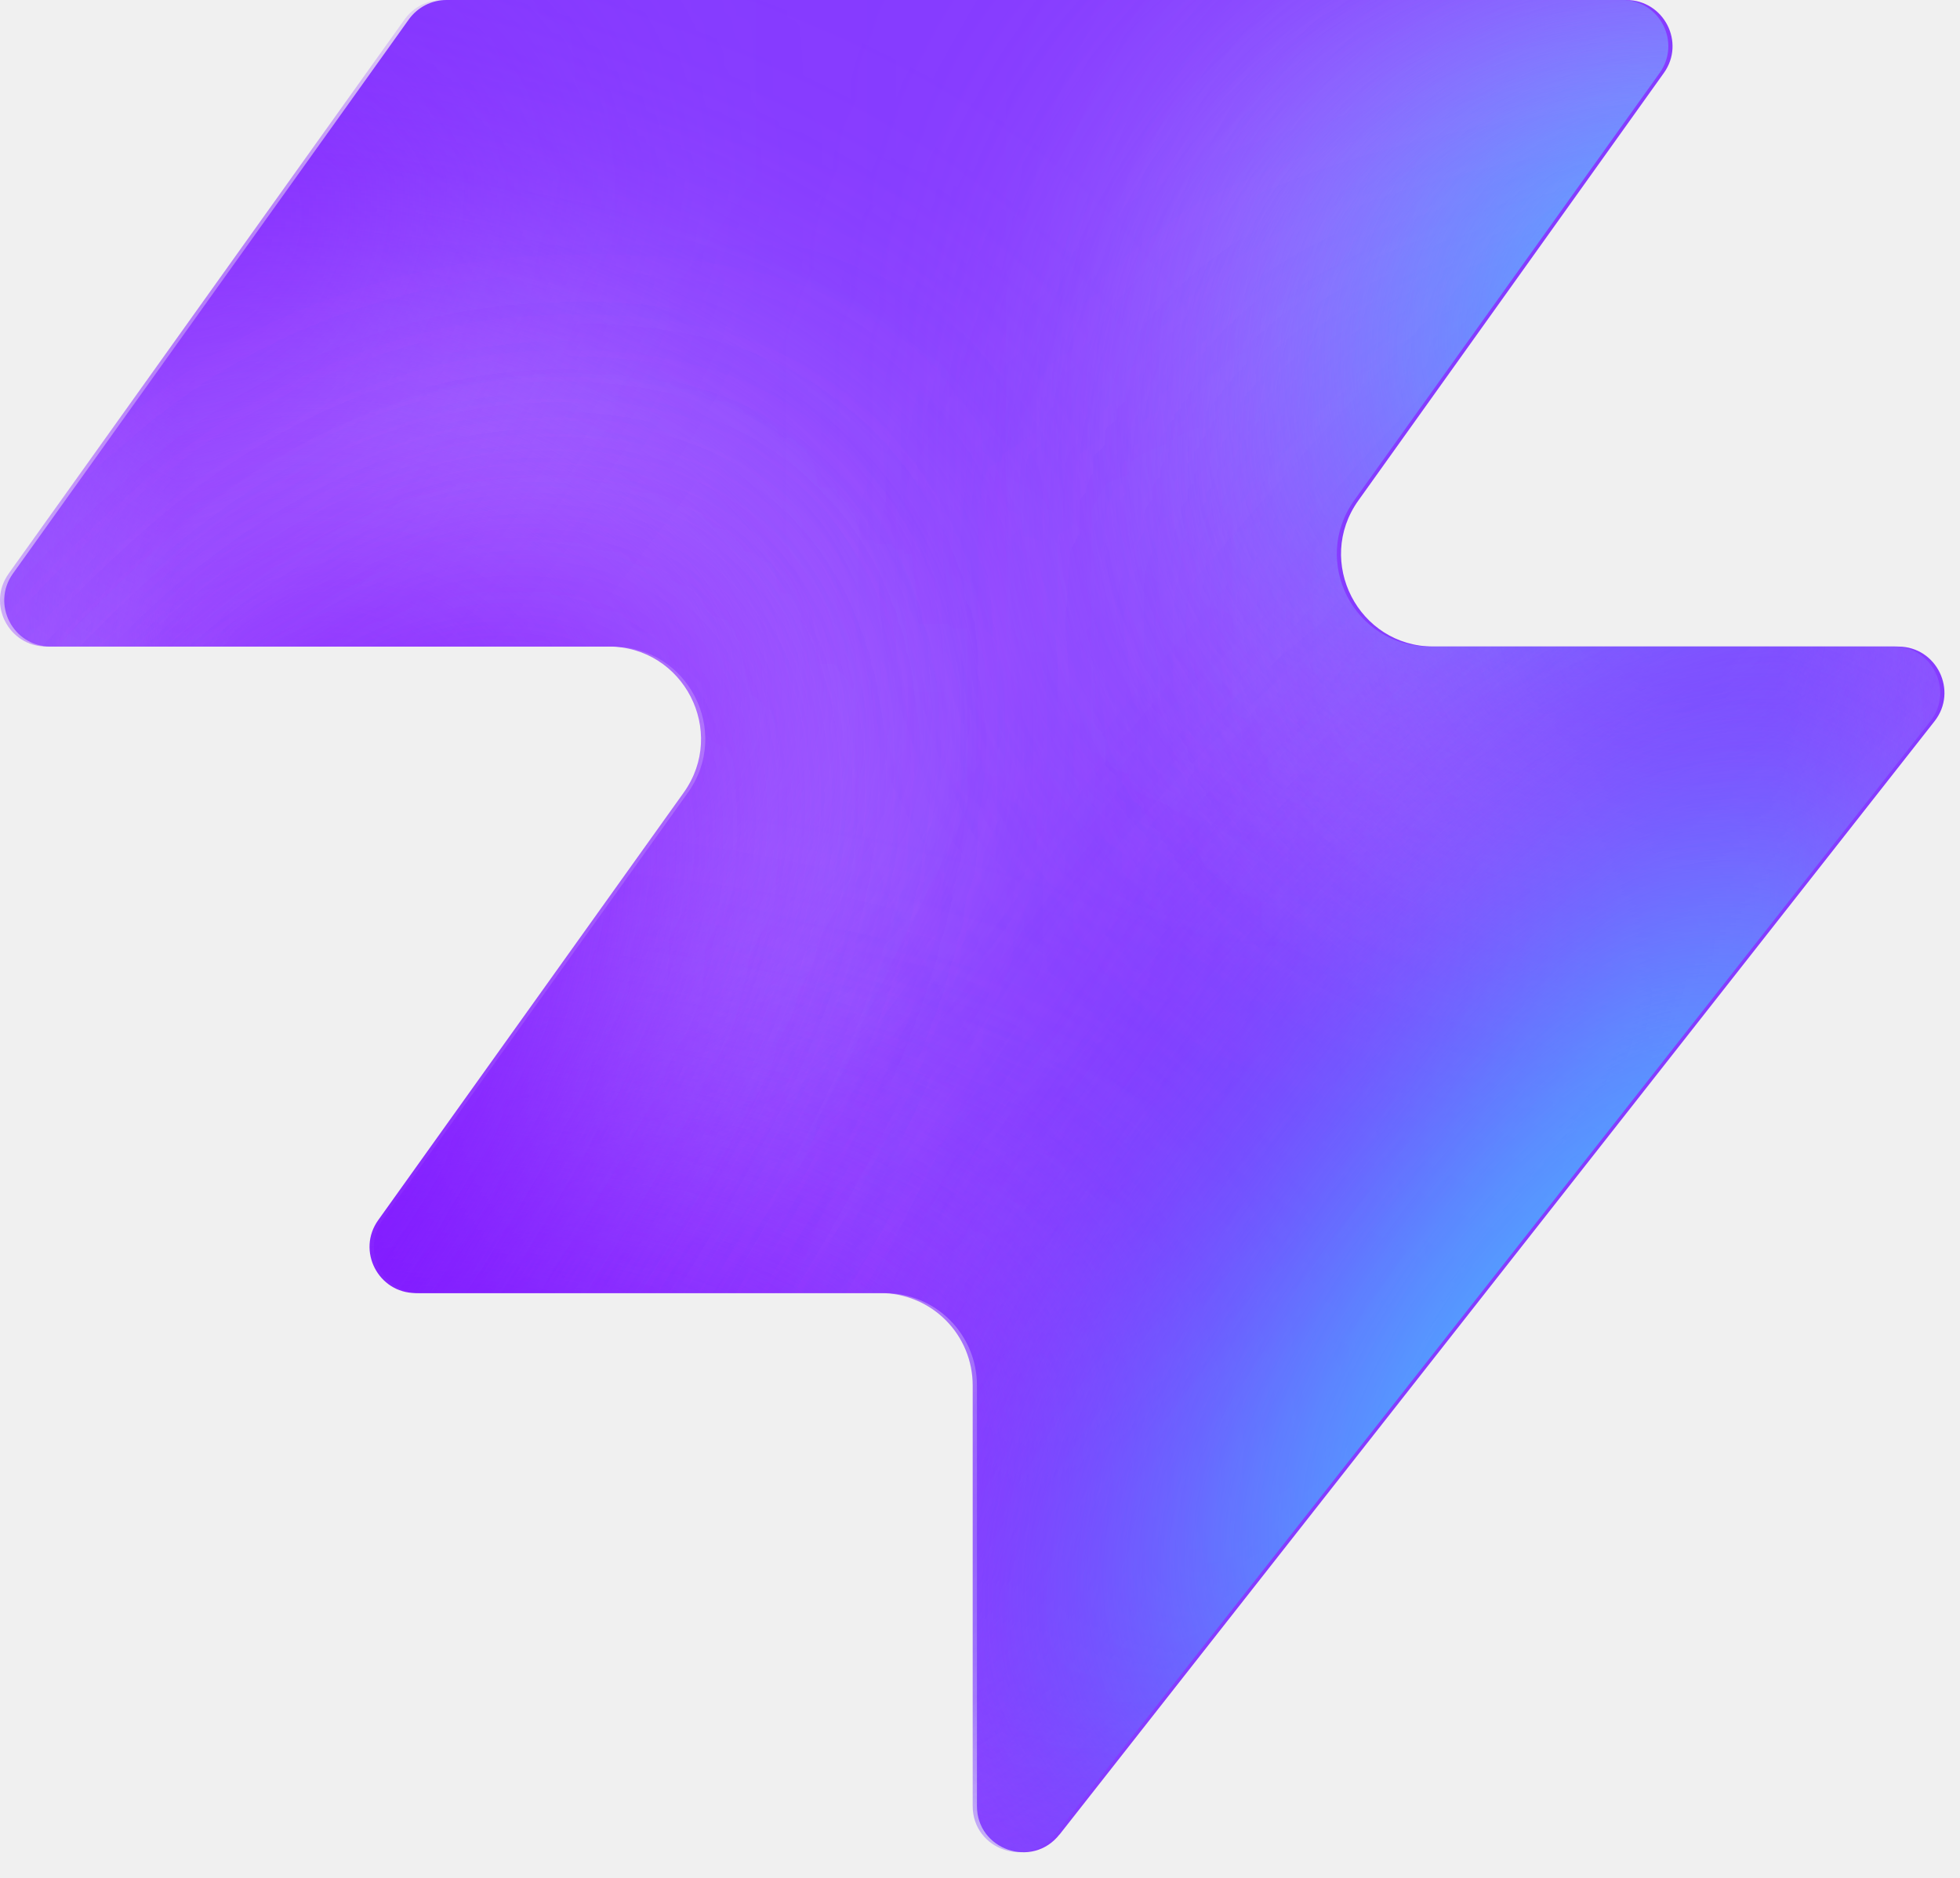
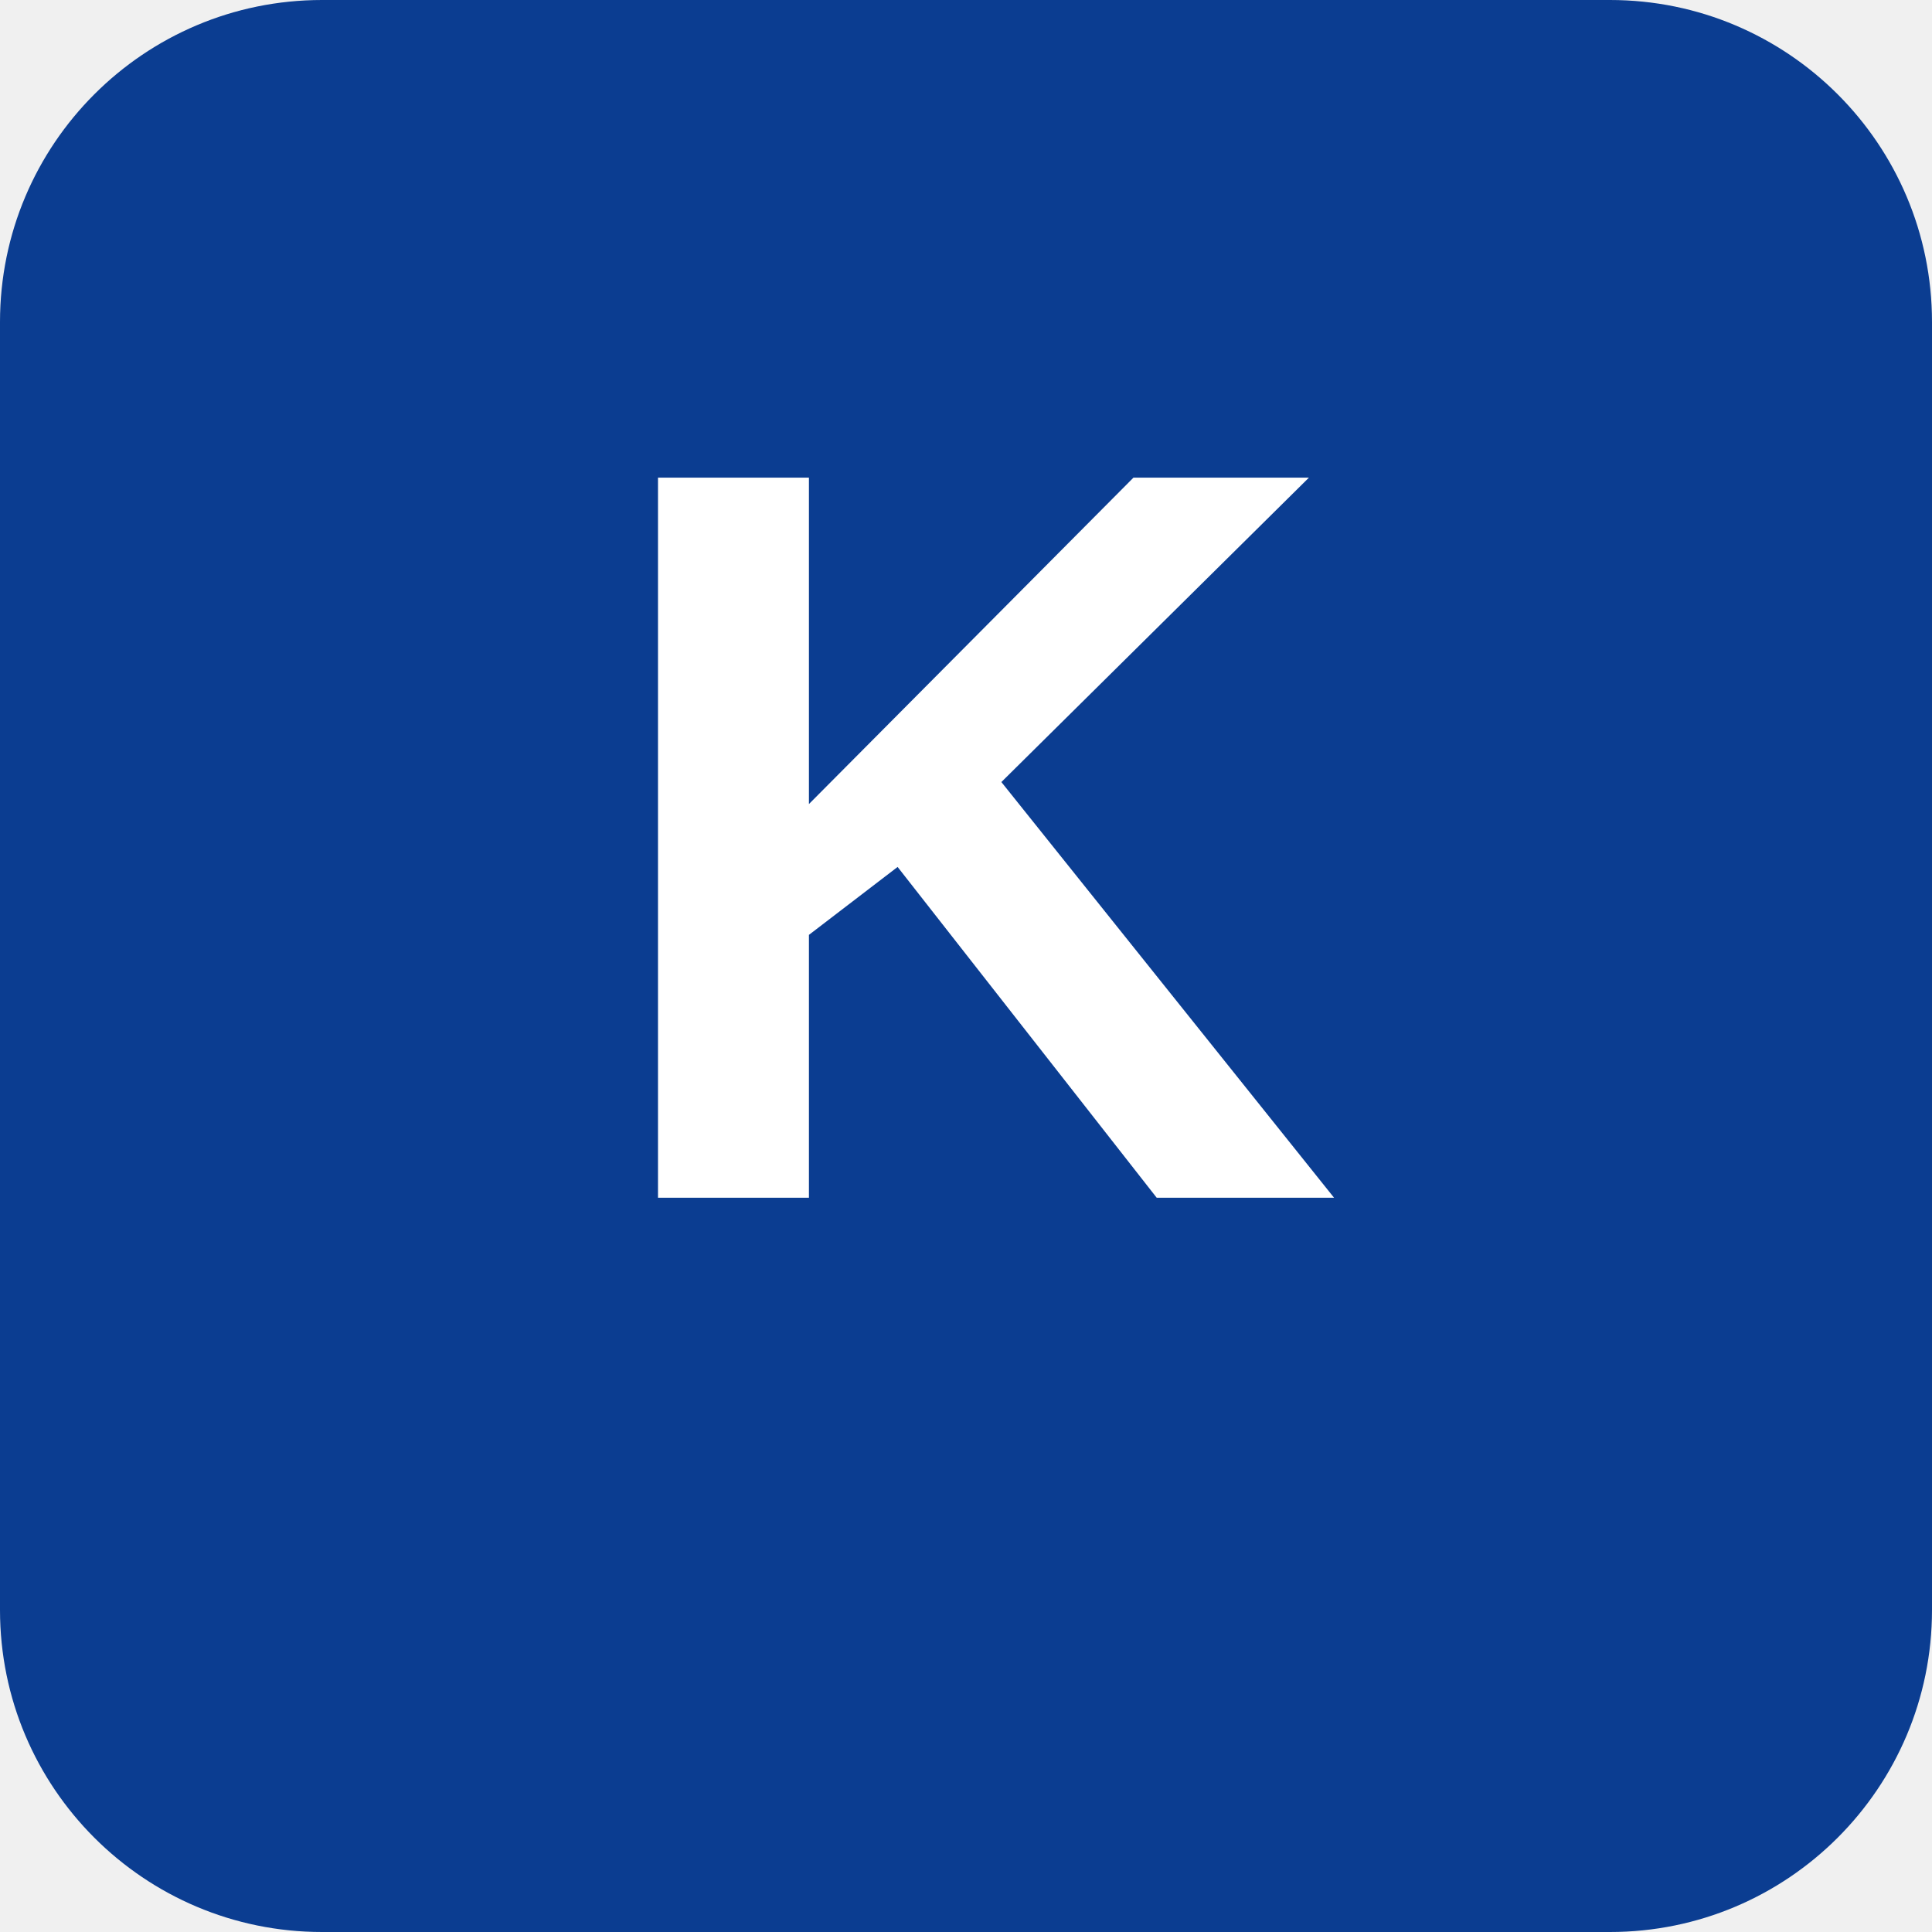
- <svg xmlns="http://www.w3.org/2000/svg" width="48" height="46" fill="none" viewBox="0 0 48 46">
-   <path fill="#863bff" d="M25.946 44.938c-.664.845-2.021.375-2.021-.698V33.937a2.26 2.26 0 0 0-2.262-2.262H10.287c-.92 0-1.456-1.04-.92-1.788l7.48-10.471c1.07-1.497 0-3.578-1.842-3.578H1.237c-.92 0-1.456-1.04-.92-1.788L10.013.474c.214-.297.556-.474.92-.474h28.894c.92 0 1.456 1.04.92 1.788l-7.48 10.471c-1.07 1.498 0 3.579 1.842 3.579h11.377c.943 0 1.473 1.088.89 1.83L25.947 44.94z" style="fill:#863bff;fill:color(display-p3 .525 .23 1);fill-opacity:1" />
-   <mask id="a" width="48" height="46" x="0" y="0" maskUnits="userSpaceOnUse" style="mask-type:alpha">
-     <path fill="#000" d="M25.842 44.938c-.664.844-2.021.375-2.021-.698V33.937a2.26 2.26 0 0 0-2.262-2.262H10.183c-.92 0-1.456-1.04-.92-1.788l7.48-10.471c1.07-1.498 0-3.579-1.842-3.579H1.133c-.92 0-1.456-1.04-.92-1.787L9.91.473c.214-.297.556-.474.92-.474h28.894c.92 0 1.456 1.04.92 1.788l-7.48 10.471c-1.07 1.498 0 3.578 1.842 3.578h11.377c.943 0 1.473 1.088.89 1.832L25.843 44.94z" style="fill:#000;fill-opacity:1" />
-   </mask>
-   <g mask="url(#a)">
-     <g filter="url(#b)">
-       <ellipse cx="5.508" cy="14.704" fill="#ede6ff" rx="5.508" ry="14.704" style="fill:#ede6ff;fill:color(display-p3 .927 .903 1);fill-opacity:1" transform="matrix(.00324 1 1 -.00324 -4.47 31.516)" />
-     </g>
-     <g filter="url(#c)">
-       <ellipse cx="10.399" cy="29.851" fill="#ede6ff" rx="10.399" ry="29.851" style="fill:#ede6ff;fill:color(display-p3 .927 .903 1);fill-opacity:1" transform="matrix(.00324 1 1 -.00324 -39.328 7.883)" />
-     </g>
-     <g filter="url(#d)">
-       <ellipse cx="5.508" cy="30.487" fill="#7e14ff" rx="5.508" ry="30.487" style="fill:#7e14ff;fill:color(display-p3 .492 .077 1);fill-opacity:1" transform="rotate(89.814 -25.913 -14.639)scale(1 -1)" />
-     </g>
-     <g filter="url(#e)">
-       <ellipse cx="5.508" cy="30.599" fill="#7e14ff" rx="5.508" ry="30.599" style="fill:#7e14ff;fill:color(display-p3 .492 .077 1);fill-opacity:1" transform="rotate(89.814 -32.644 -3.334)scale(1 -1)" />
-     </g>
-     <g filter="url(#f)">
-       <ellipse cx="5.508" cy="30.599" fill="#7e14ff" rx="5.508" ry="30.599" style="fill:#7e14ff;fill:color(display-p3 .492 .077 1);fill-opacity:1" transform="matrix(.00324 1 1 -.00324 -34.34 30.47)" />
-     </g>
-     <g filter="url(#g)">
-       <ellipse cx="14.072" cy="22.078" fill="#ede6ff" rx="14.072" ry="22.078" style="fill:#ede6ff;fill:color(display-p3 .927 .903 1);fill-opacity:1" transform="rotate(93.35 24.506 48.493)scale(-1 1)" />
-     </g>
-     <g filter="url(#h)">
-       <ellipse cx="3.47" cy="21.501" fill="#7e14ff" rx="3.47" ry="21.501" style="fill:#7e14ff;fill:color(display-p3 .492 .077 1);fill-opacity:1" transform="rotate(89.009 28.708 47.59)scale(-1 1)" />
-     </g>
-     <g filter="url(#i)">
-       <ellipse cx="3.47" cy="21.501" fill="#7e14ff" rx="3.47" ry="21.501" style="fill:#7e14ff;fill:color(display-p3 .492 .077 1);fill-opacity:1" transform="rotate(89.009 28.708 47.59)scale(-1 1)" />
-     </g>
-     <g filter="url(#j)">
-       <ellipse cx=".387" cy="8.972" fill="#7e14ff" rx="4.407" ry="29.108" style="fill:#7e14ff;fill:color(display-p3 .492 .077 1);fill-opacity:1" transform="rotate(39.51 .387 8.972)" />
-     </g>
-     <g filter="url(#k)">
-       <ellipse cx="47.523" cy="-6.092" fill="#7e14ff" rx="4.407" ry="29.108" style="fill:#7e14ff;fill:color(display-p3 .492 .077 1);fill-opacity:1" transform="rotate(37.892 47.523 -6.092)" />
-     </g>
-     <g filter="url(#l)">
-       <ellipse cx="41.412" cy="6.333" fill="#47bfff" rx="5.971" ry="9.665" style="fill:#47bfff;fill:color(display-p3 .28 .748 1);fill-opacity:1" transform="rotate(37.892 41.412 6.333)" />
-     </g>
-     <g filter="url(#m)">
-       <ellipse cx="-1.879" cy="38.332" fill="#7e14ff" rx="4.407" ry="29.108" style="fill:#7e14ff;fill:color(display-p3 .492 .077 1);fill-opacity:1" transform="rotate(37.892 -1.88 38.332)" />
-     </g>
-     <g filter="url(#n)">
-       <ellipse cx="-1.879" cy="38.332" fill="#7e14ff" rx="4.407" ry="29.108" style="fill:#7e14ff;fill:color(display-p3 .492 .077 1);fill-opacity:1" transform="rotate(37.892 -1.88 38.332)" />
-     </g>
-     <g filter="url(#o)">
-       <ellipse cx="35.651" cy="29.907" fill="#7e14ff" rx="4.407" ry="29.108" style="fill:#7e14ff;fill:color(display-p3 .492 .077 1);fill-opacity:1" transform="rotate(37.892 35.651 29.907)" />
-     </g>
-     <g filter="url(#p)">
-       <ellipse cx="38.418" cy="32.4" fill="#47bfff" rx="5.971" ry="15.297" style="fill:#47bfff;fill:color(display-p3 .28 .748 1);fill-opacity:1" transform="rotate(37.892 38.418 32.4)" />
-     </g>
-   </g>
-   <defs>
-     <filter id="b" width="60.045" height="41.654" x="-19.77" y="16.149" color-interpolation-filters="sRGB" filterUnits="userSpaceOnUse">
-       <feFlood flood-opacity="0" result="BackgroundImageFix" />
-       <feBlend in="SourceGraphic" in2="BackgroundImageFix" result="shape" />
-       <feGaussianBlur result="effect1_foregroundBlur_2002_17158" stdDeviation="7.659" />
-     </filter>
-     <filter id="c" width="90.34" height="51.437" x="-54.613" y="-7.533" color-interpolation-filters="sRGB" filterUnits="userSpaceOnUse">
-       <feFlood flood-opacity="0" result="BackgroundImageFix" />
-       <feBlend in="SourceGraphic" in2="BackgroundImageFix" result="shape" />
-       <feGaussianBlur result="effect1_foregroundBlur_2002_17158" stdDeviation="7.659" />
-     </filter>
-     <filter id="d" width="79.355" height="29.4" x="-49.64" y="2.03" color-interpolation-filters="sRGB" filterUnits="userSpaceOnUse">
-       <feFlood flood-opacity="0" result="BackgroundImageFix" />
-       <feBlend in="SourceGraphic" in2="BackgroundImageFix" result="shape" />
-       <feGaussianBlur result="effect1_foregroundBlur_2002_17158" stdDeviation="4.596" />
-     </filter>
-     <filter id="e" width="79.579" height="29.4" x="-45.045" y="20.029" color-interpolation-filters="sRGB" filterUnits="userSpaceOnUse">
-       <feFlood flood-opacity="0" result="BackgroundImageFix" />
-       <feBlend in="SourceGraphic" in2="BackgroundImageFix" result="shape" />
-       <feGaussianBlur result="effect1_foregroundBlur_2002_17158" stdDeviation="4.596" />
-     </filter>
-     <filter id="f" width="79.579" height="29.4" x="-43.513" y="21.178" color-interpolation-filters="sRGB" filterUnits="userSpaceOnUse">
-       <feFlood flood-opacity="0" result="BackgroundImageFix" />
-       <feBlend in="SourceGraphic" in2="BackgroundImageFix" result="shape" />
-       <feGaussianBlur result="effect1_foregroundBlur_2002_17158" stdDeviation="4.596" />
-     </filter>
-     <filter id="g" width="74.749" height="58.852" x="15.756" y="-17.901" color-interpolation-filters="sRGB" filterUnits="userSpaceOnUse">
-       <feFlood flood-opacity="0" result="BackgroundImageFix" />
-       <feBlend in="SourceGraphic" in2="BackgroundImageFix" result="shape" />
-       <feGaussianBlur result="effect1_foregroundBlur_2002_17158" stdDeviation="7.659" />
-     </filter>
-     <filter id="h" width="61.377" height="25.362" x="23.548" y="2.284" color-interpolation-filters="sRGB" filterUnits="userSpaceOnUse">
-       <feFlood flood-opacity="0" result="BackgroundImageFix" />
-       <feBlend in="SourceGraphic" in2="BackgroundImageFix" result="shape" />
-       <feGaussianBlur result="effect1_foregroundBlur_2002_17158" stdDeviation="4.596" />
-     </filter>
-     <filter id="i" width="61.377" height="25.362" x="23.548" y="2.284" color-interpolation-filters="sRGB" filterUnits="userSpaceOnUse">
-       <feFlood flood-opacity="0" result="BackgroundImageFix" />
-       <feBlend in="SourceGraphic" in2="BackgroundImageFix" result="shape" />
-       <feGaussianBlur result="effect1_foregroundBlur_2002_17158" stdDeviation="4.596" />
-     </filter>
-     <filter id="j" width="56.045" height="63.649" x="-27.636" y="-22.853" color-interpolation-filters="sRGB" filterUnits="userSpaceOnUse">
-       <feFlood flood-opacity="0" result="BackgroundImageFix" />
-       <feBlend in="SourceGraphic" in2="BackgroundImageFix" result="shape" />
-       <feGaussianBlur result="effect1_foregroundBlur_2002_17158" stdDeviation="4.596" />
-     </filter>
-     <filter id="k" width="54.814" height="64.646" x="20.116" y="-38.415" color-interpolation-filters="sRGB" filterUnits="userSpaceOnUse">
-       <feFlood flood-opacity="0" result="BackgroundImageFix" />
-       <feBlend in="SourceGraphic" in2="BackgroundImageFix" result="shape" />
-       <feGaussianBlur result="effect1_foregroundBlur_2002_17158" stdDeviation="4.596" />
-     </filter>
-     <filter id="l" width="33.541" height="35.313" x="24.641" y="-11.323" color-interpolation-filters="sRGB" filterUnits="userSpaceOnUse">
-       <feFlood flood-opacity="0" result="BackgroundImageFix" />
-       <feBlend in="SourceGraphic" in2="BackgroundImageFix" result="shape" />
-       <feGaussianBlur result="effect1_foregroundBlur_2002_17158" stdDeviation="4.596" />
-     </filter>
-     <filter id="m" width="54.814" height="64.646" x="-29.286" y="6.009" color-interpolation-filters="sRGB" filterUnits="userSpaceOnUse">
-       <feFlood flood-opacity="0" result="BackgroundImageFix" />
-       <feBlend in="SourceGraphic" in2="BackgroundImageFix" result="shape" />
-       <feGaussianBlur result="effect1_foregroundBlur_2002_17158" stdDeviation="4.596" />
-     </filter>
-     <filter id="n" width="54.814" height="64.646" x="-29.286" y="6.009" color-interpolation-filters="sRGB" filterUnits="userSpaceOnUse">
-       <feFlood flood-opacity="0" result="BackgroundImageFix" />
-       <feBlend in="SourceGraphic" in2="BackgroundImageFix" result="shape" />
-       <feGaussianBlur result="effect1_foregroundBlur_2002_17158" stdDeviation="4.596" />
-     </filter>
-     <filter id="o" width="54.814" height="64.646" x="8.244" y="-2.416" color-interpolation-filters="sRGB" filterUnits="userSpaceOnUse">
-       <feFlood flood-opacity="0" result="BackgroundImageFix" />
-       <feBlend in="SourceGraphic" in2="BackgroundImageFix" result="shape" />
-       <feGaussianBlur result="effect1_foregroundBlur_2002_17158" stdDeviation="4.596" />
-     </filter>
-     <filter id="p" width="39.409" height="43.623" x="18.713" y="10.588" color-interpolation-filters="sRGB" filterUnits="userSpaceOnUse">
-       <feFlood flood-opacity="0" result="BackgroundImageFix" />
-       <feBlend in="SourceGraphic" in2="BackgroundImageFix" result="shape" />
-       <feGaussianBlur result="effect1_foregroundBlur_2002_17158" stdDeviation="4.596" />
-     </filter>
-   </defs>
+ <svg xmlns="http://www.w3.org/2000/svg" viewBox="0 0 48 48" width="48" height="48">
+   <rect width="48" height="48" rx="8" fill="#0b3d91" />
+   <text x="50%" y="62%" font-family="Arial, Helvetica, sans-serif" font-size="26" font-weight="700" fill="#ffffff" text-anchor="middle">K</text>
</svg>
